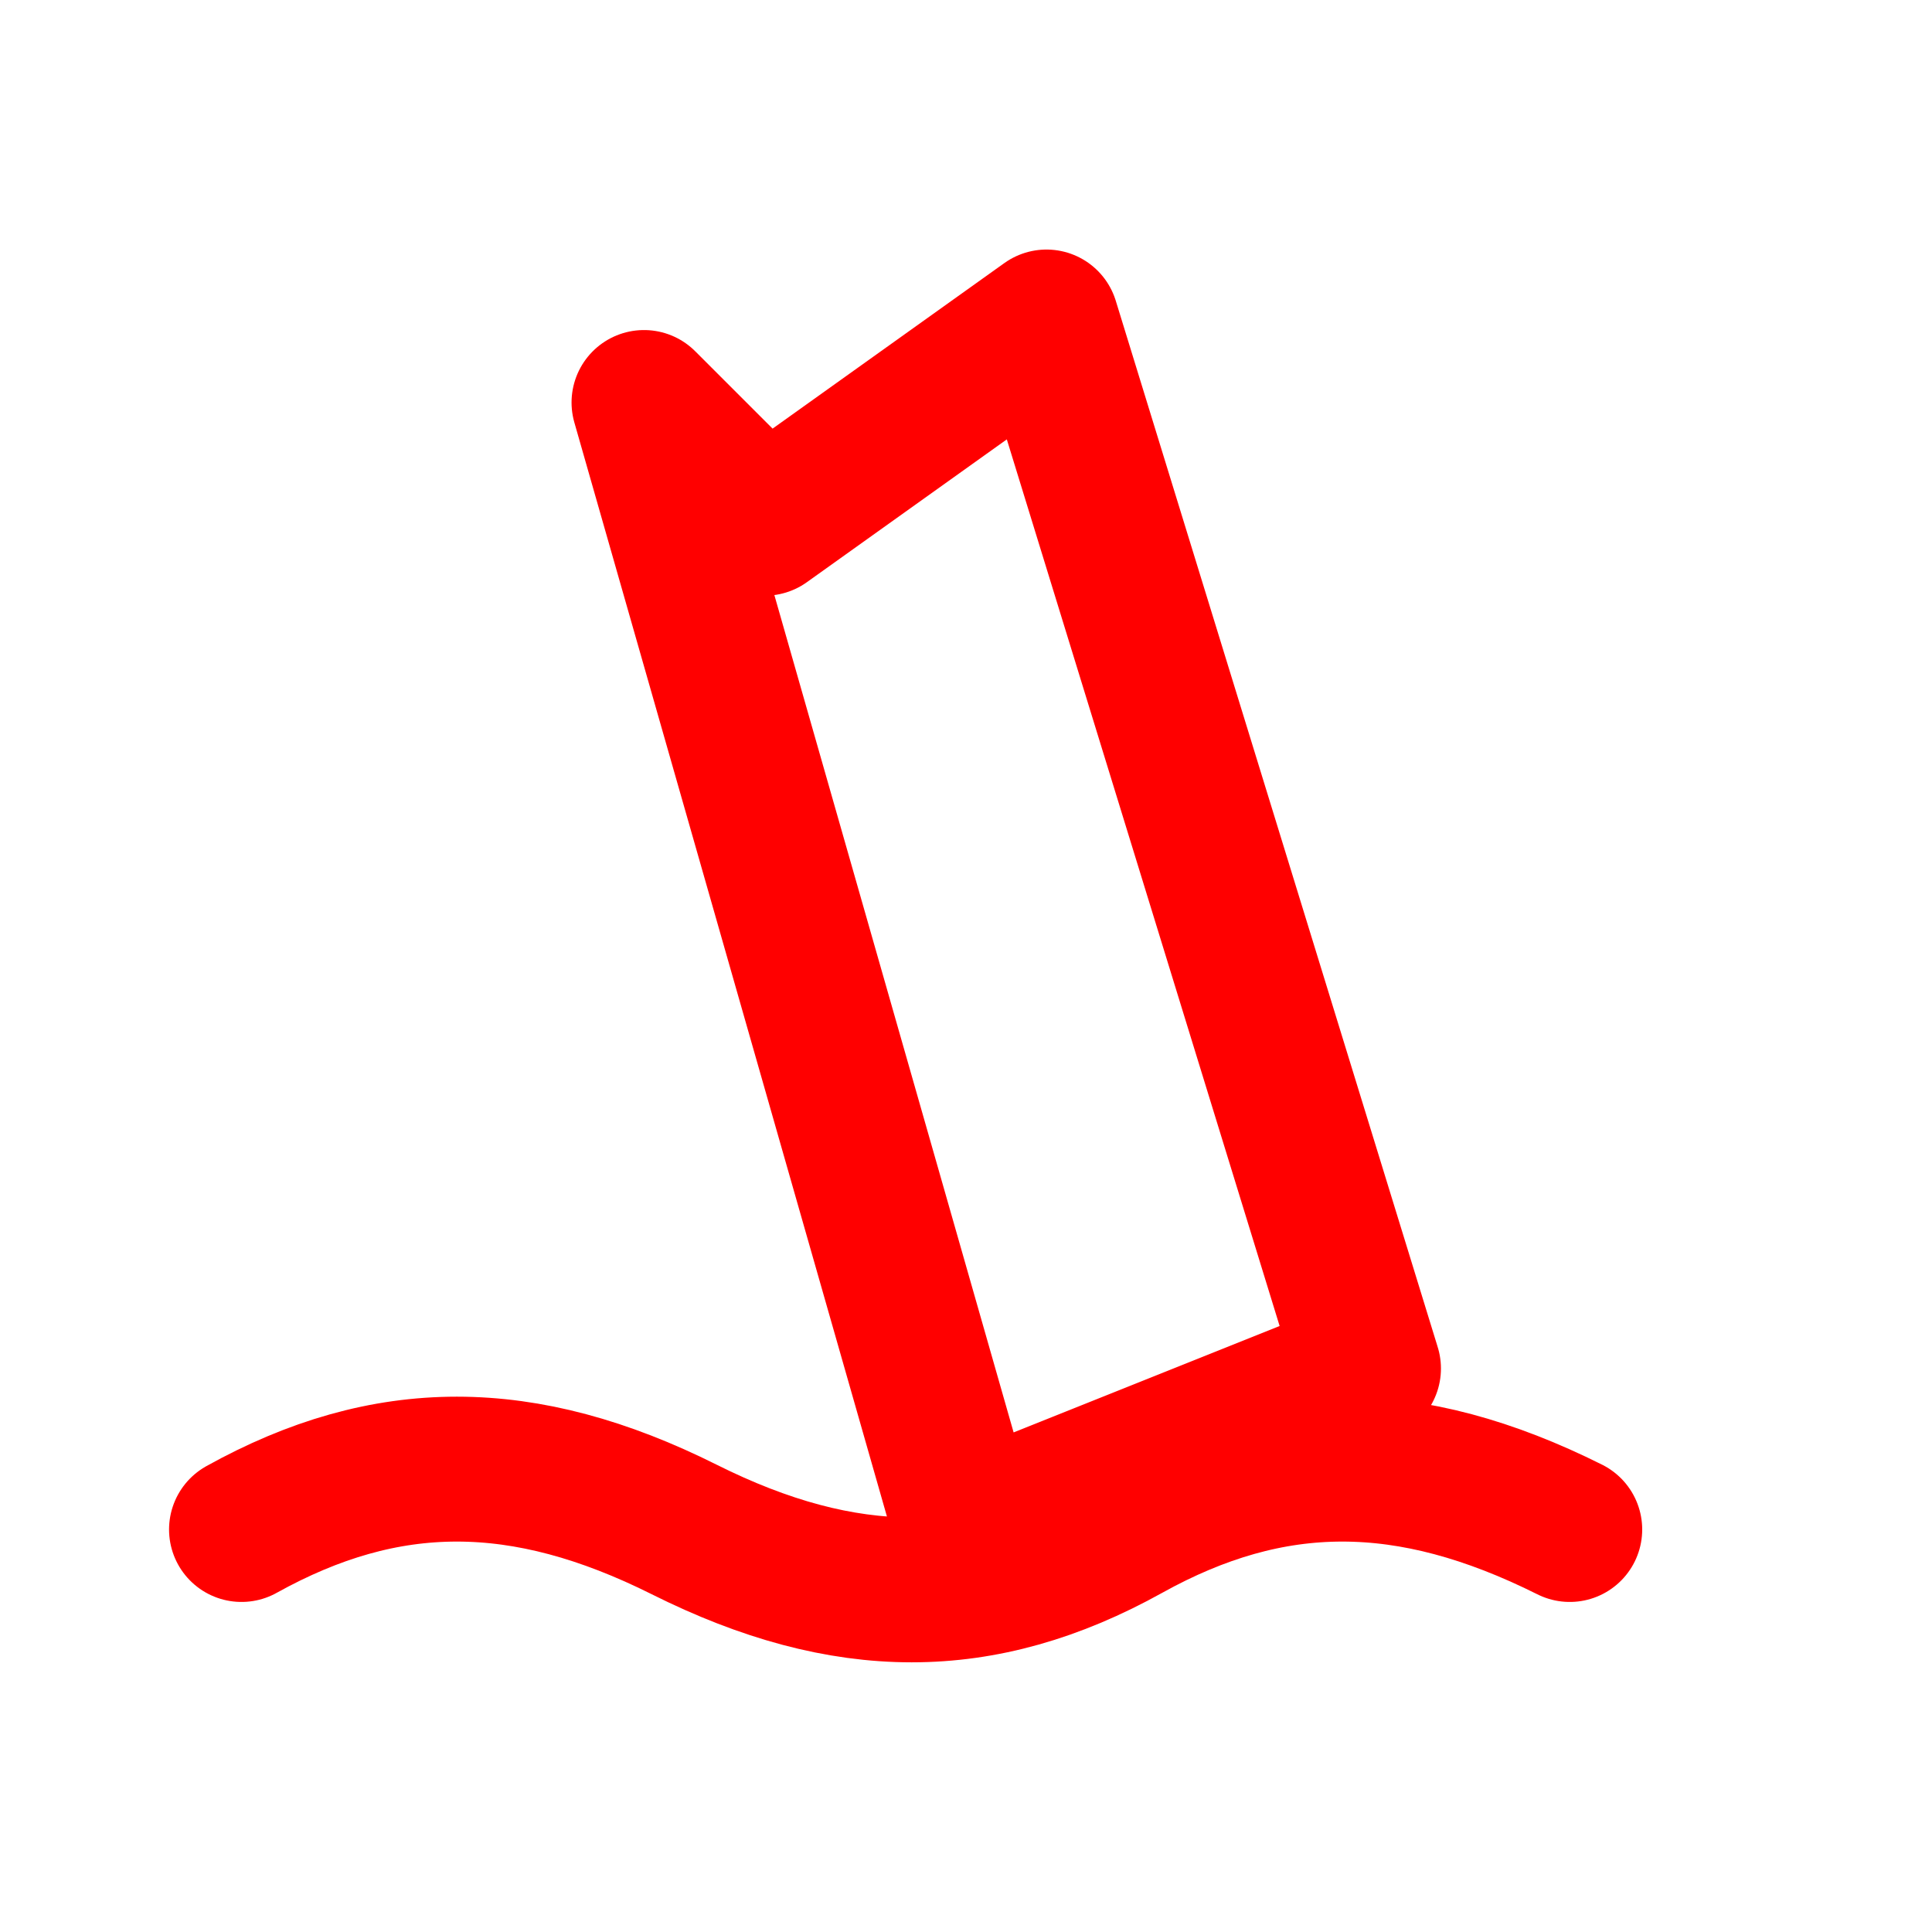
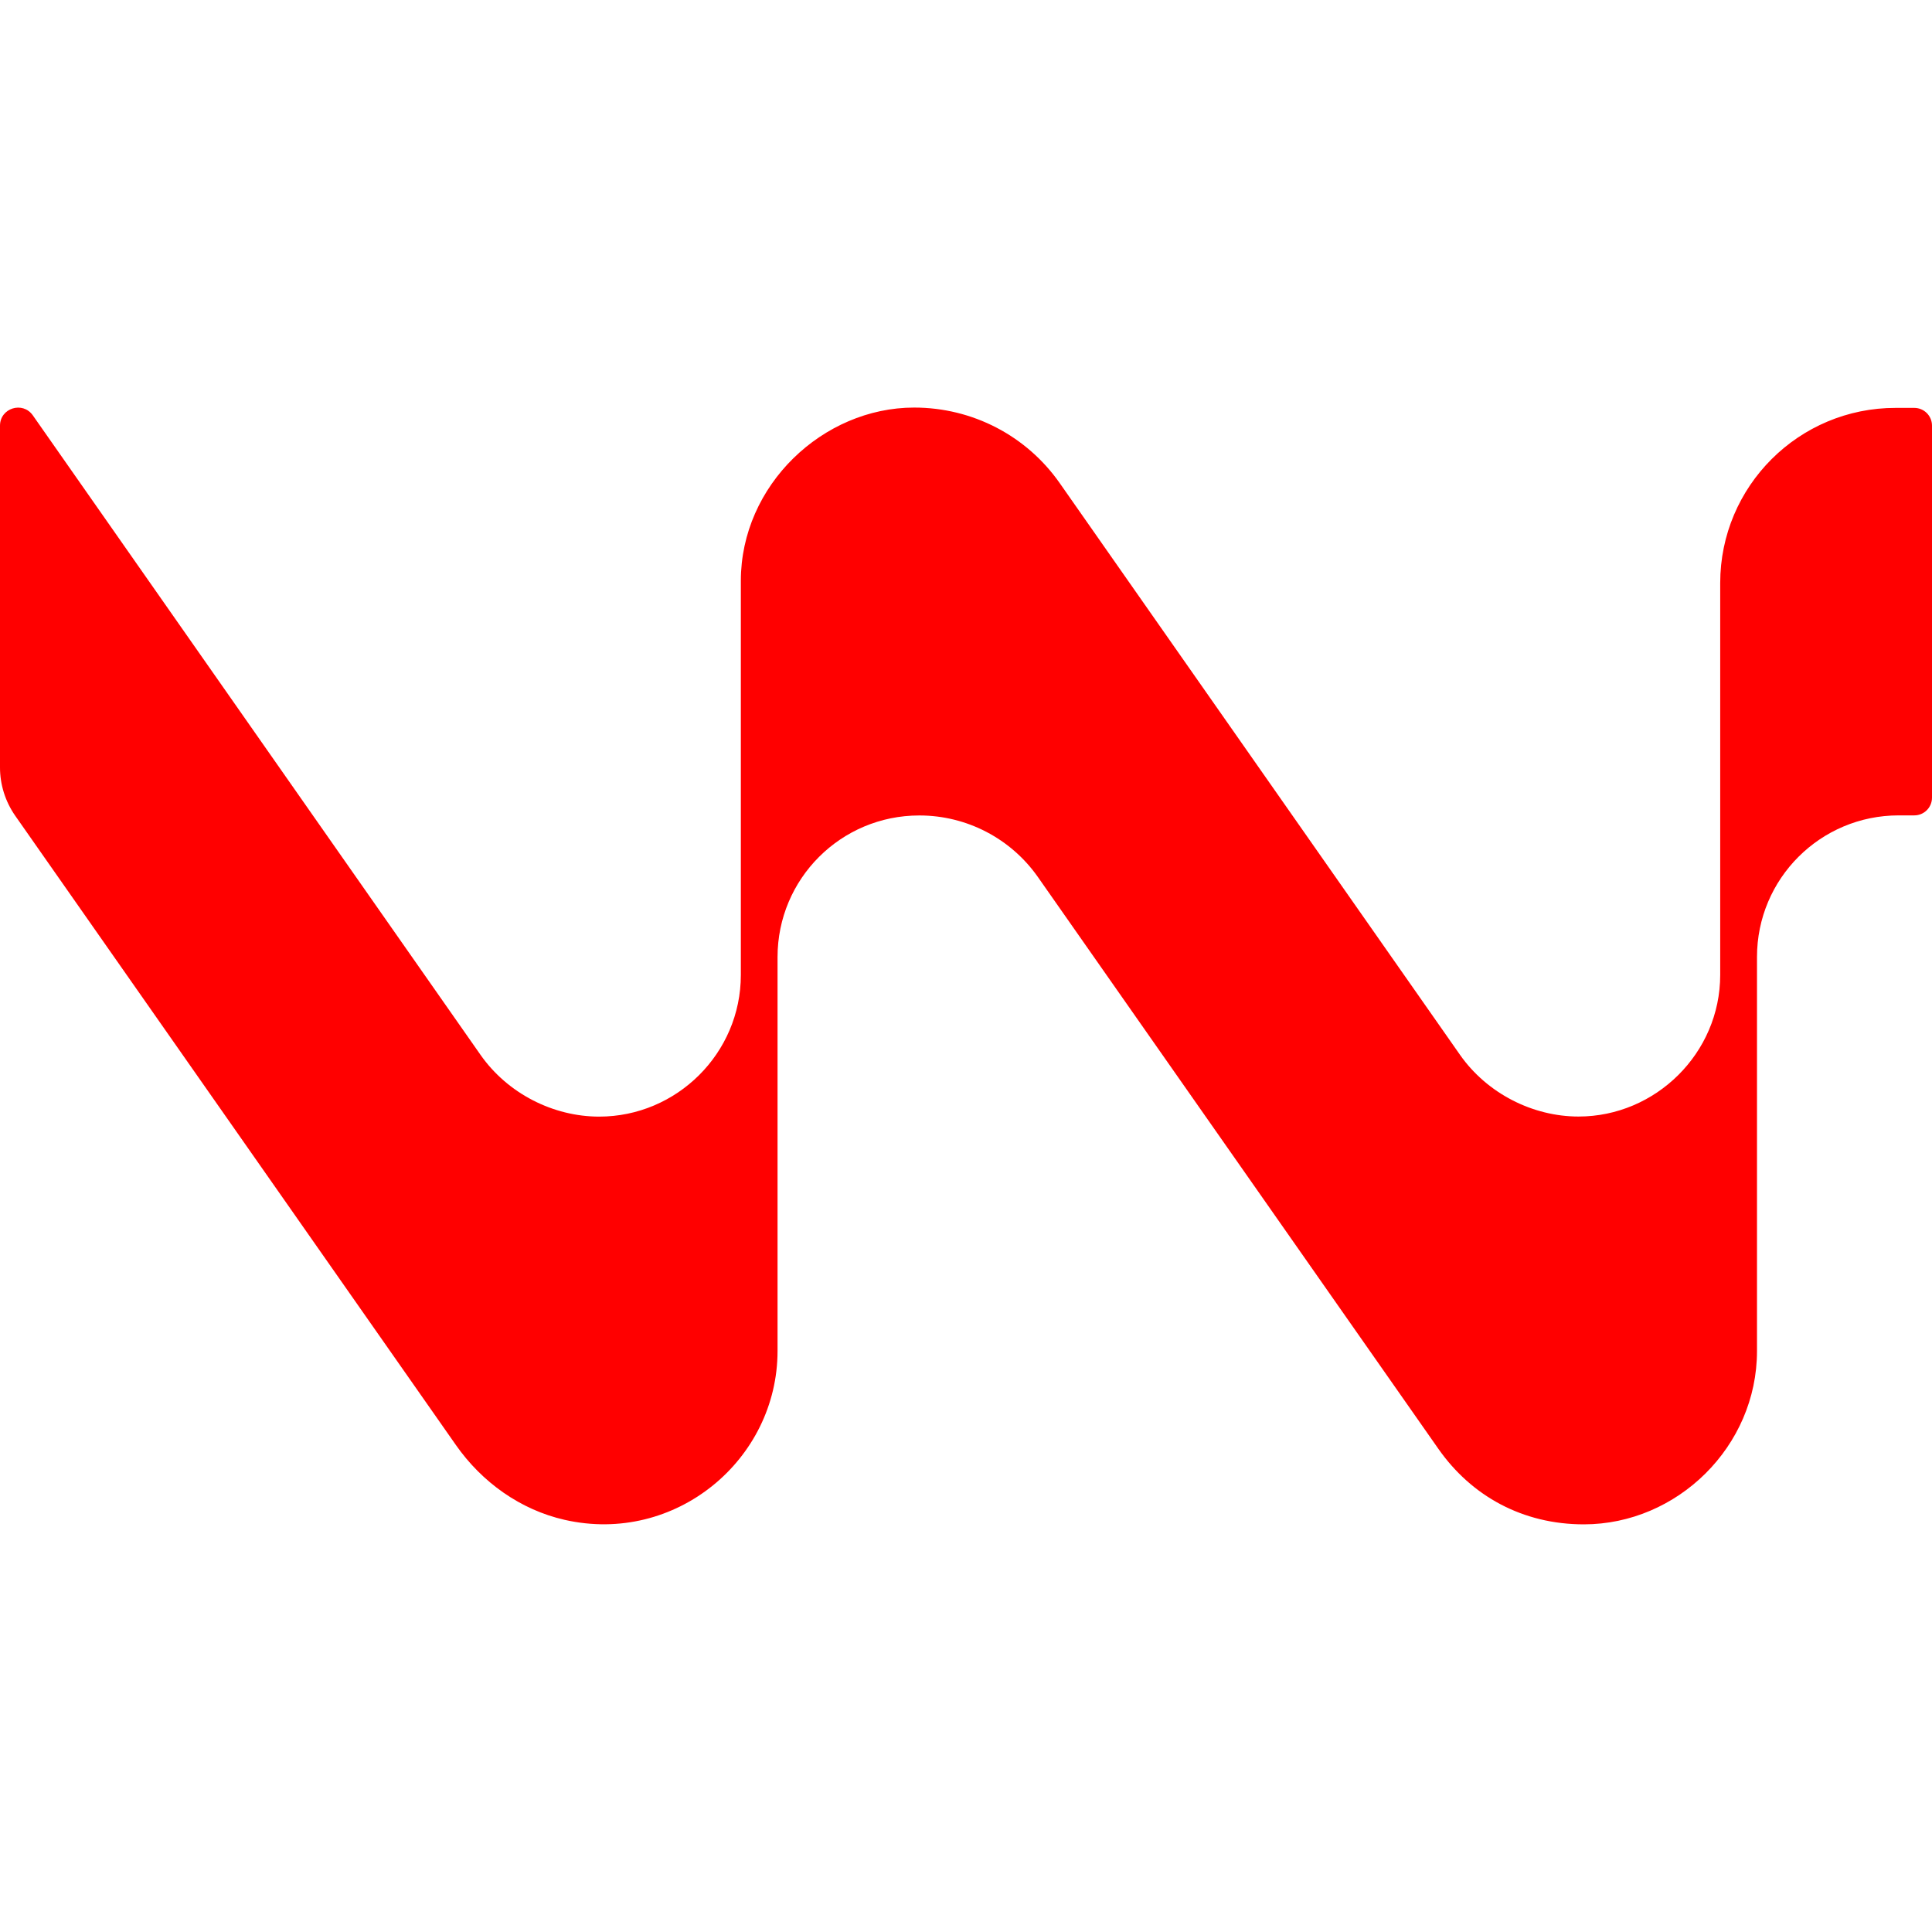
- <svg xmlns="http://www.w3.org/2000/svg" width="24" height="24" viewBox="0 0 24 24" fill="none">
-   <path d="M3 19c1.8-1 3.5-1 5.5 0 2 1 3.7 1 5.5 0 1.8-1 3.5-1 5.5 0M17 17 13 4l-3.5 2.5L8 5l4 14 5-2z" stroke="#FF0000" stroke-width="1.8" stroke-linecap="round" stroke-linejoin="round" fill="none" />
+ <svg xmlns="http://www.w3.org/2000/svg" width="24" height="24" viewBox="0 0 24 24">
+   <path d="M23.55 5.067c-1.204-.002-2.181.973-2.181 2.176v4.868c0 .972-.803 1.759-1.76 1.759-.568 0-1.135-.286-1.472-.766l-4.971-7.1c-.412-.59-1.084-.941-1.81-.941-1.133 0-2.153.964-2.153 2.153v4.896c0 .972-.797 1.759-1.76 1.759-.57 0-1.136-.286-1.473-.766L.408 5.16C.282 4.98 0 5.069 0 5.288v4.245c0 .215.066.423.188.599l5.475 7.818c.323.462.801.805 1.351.93 1.377.313 2.645-.747 2.645-2.098v-4.893c0-.972.787-1.759 1.76-1.759h.003a1.798 1.798 0 0 1 1.472.766l4.972 7.099c.413.591 1.05.941 1.809.941 1.159 0 2.151-.965 2.151-2.153v-4.895c0-.972.787-1.759 1.76-1.759h.194a.22.22 0 0 0 .22-.22v-4.622a.22.22 0 0 0-.22-.22Z" fill="#FF0000" />
</svg>
